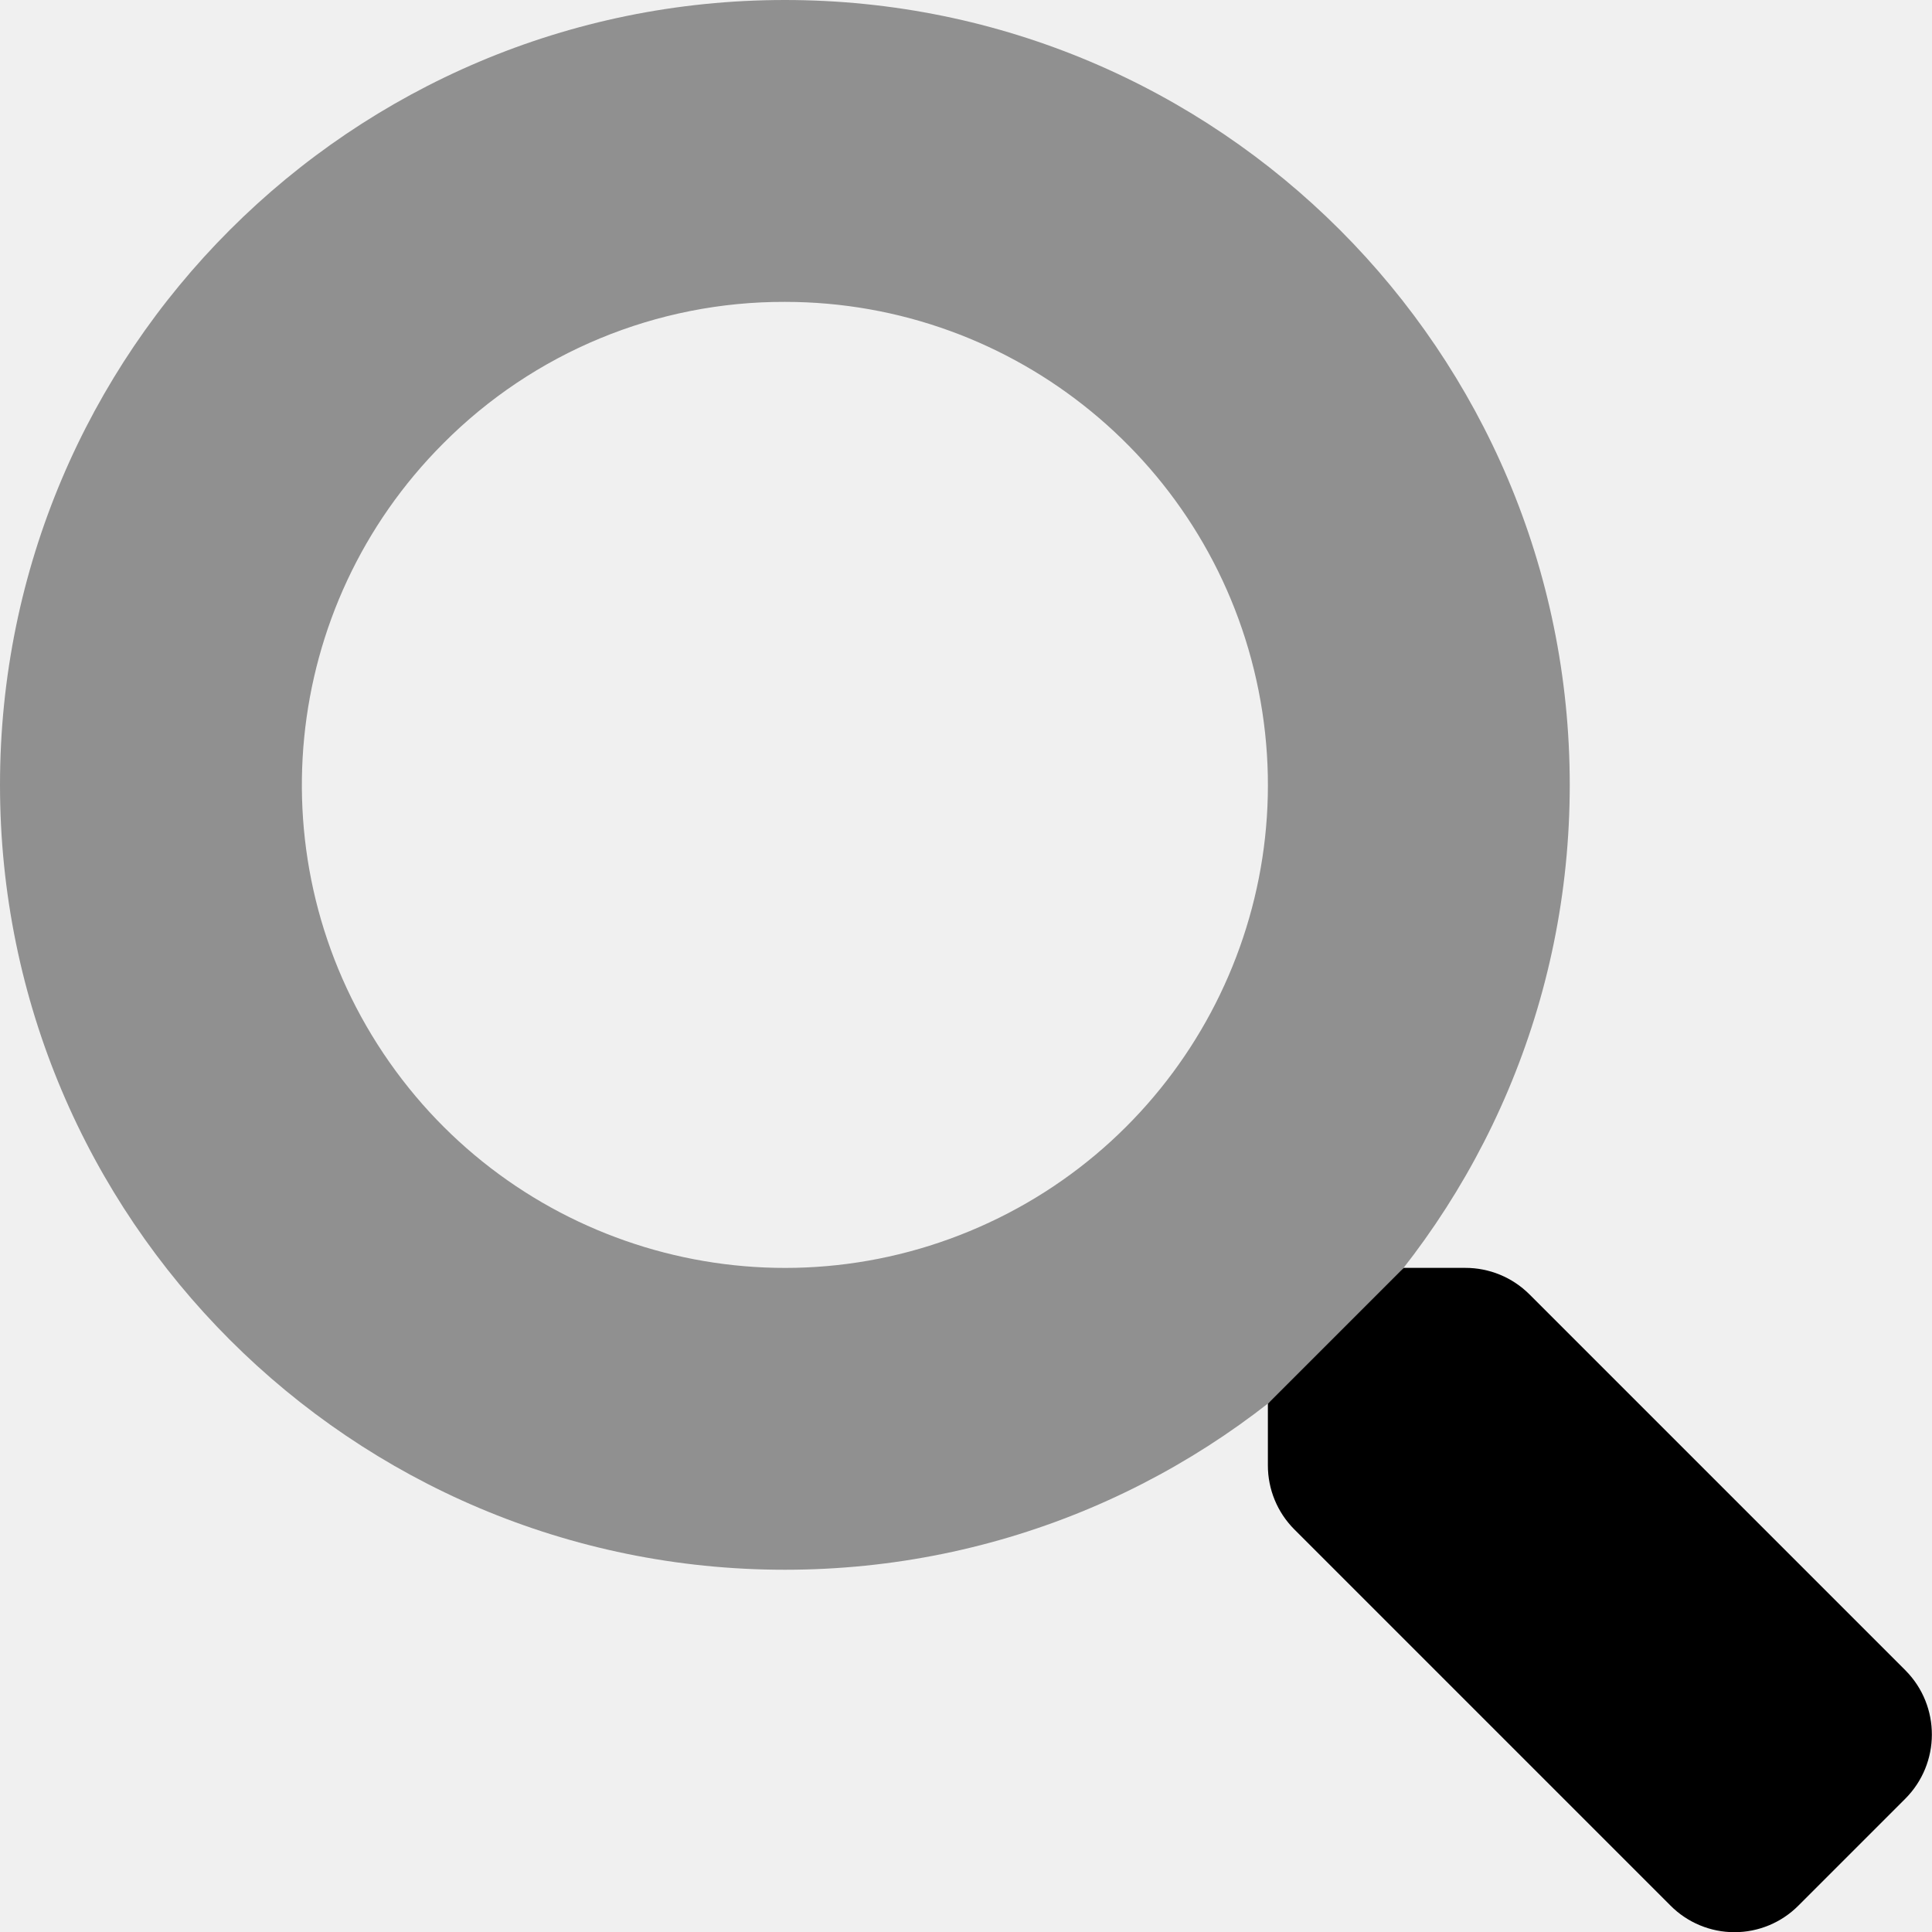
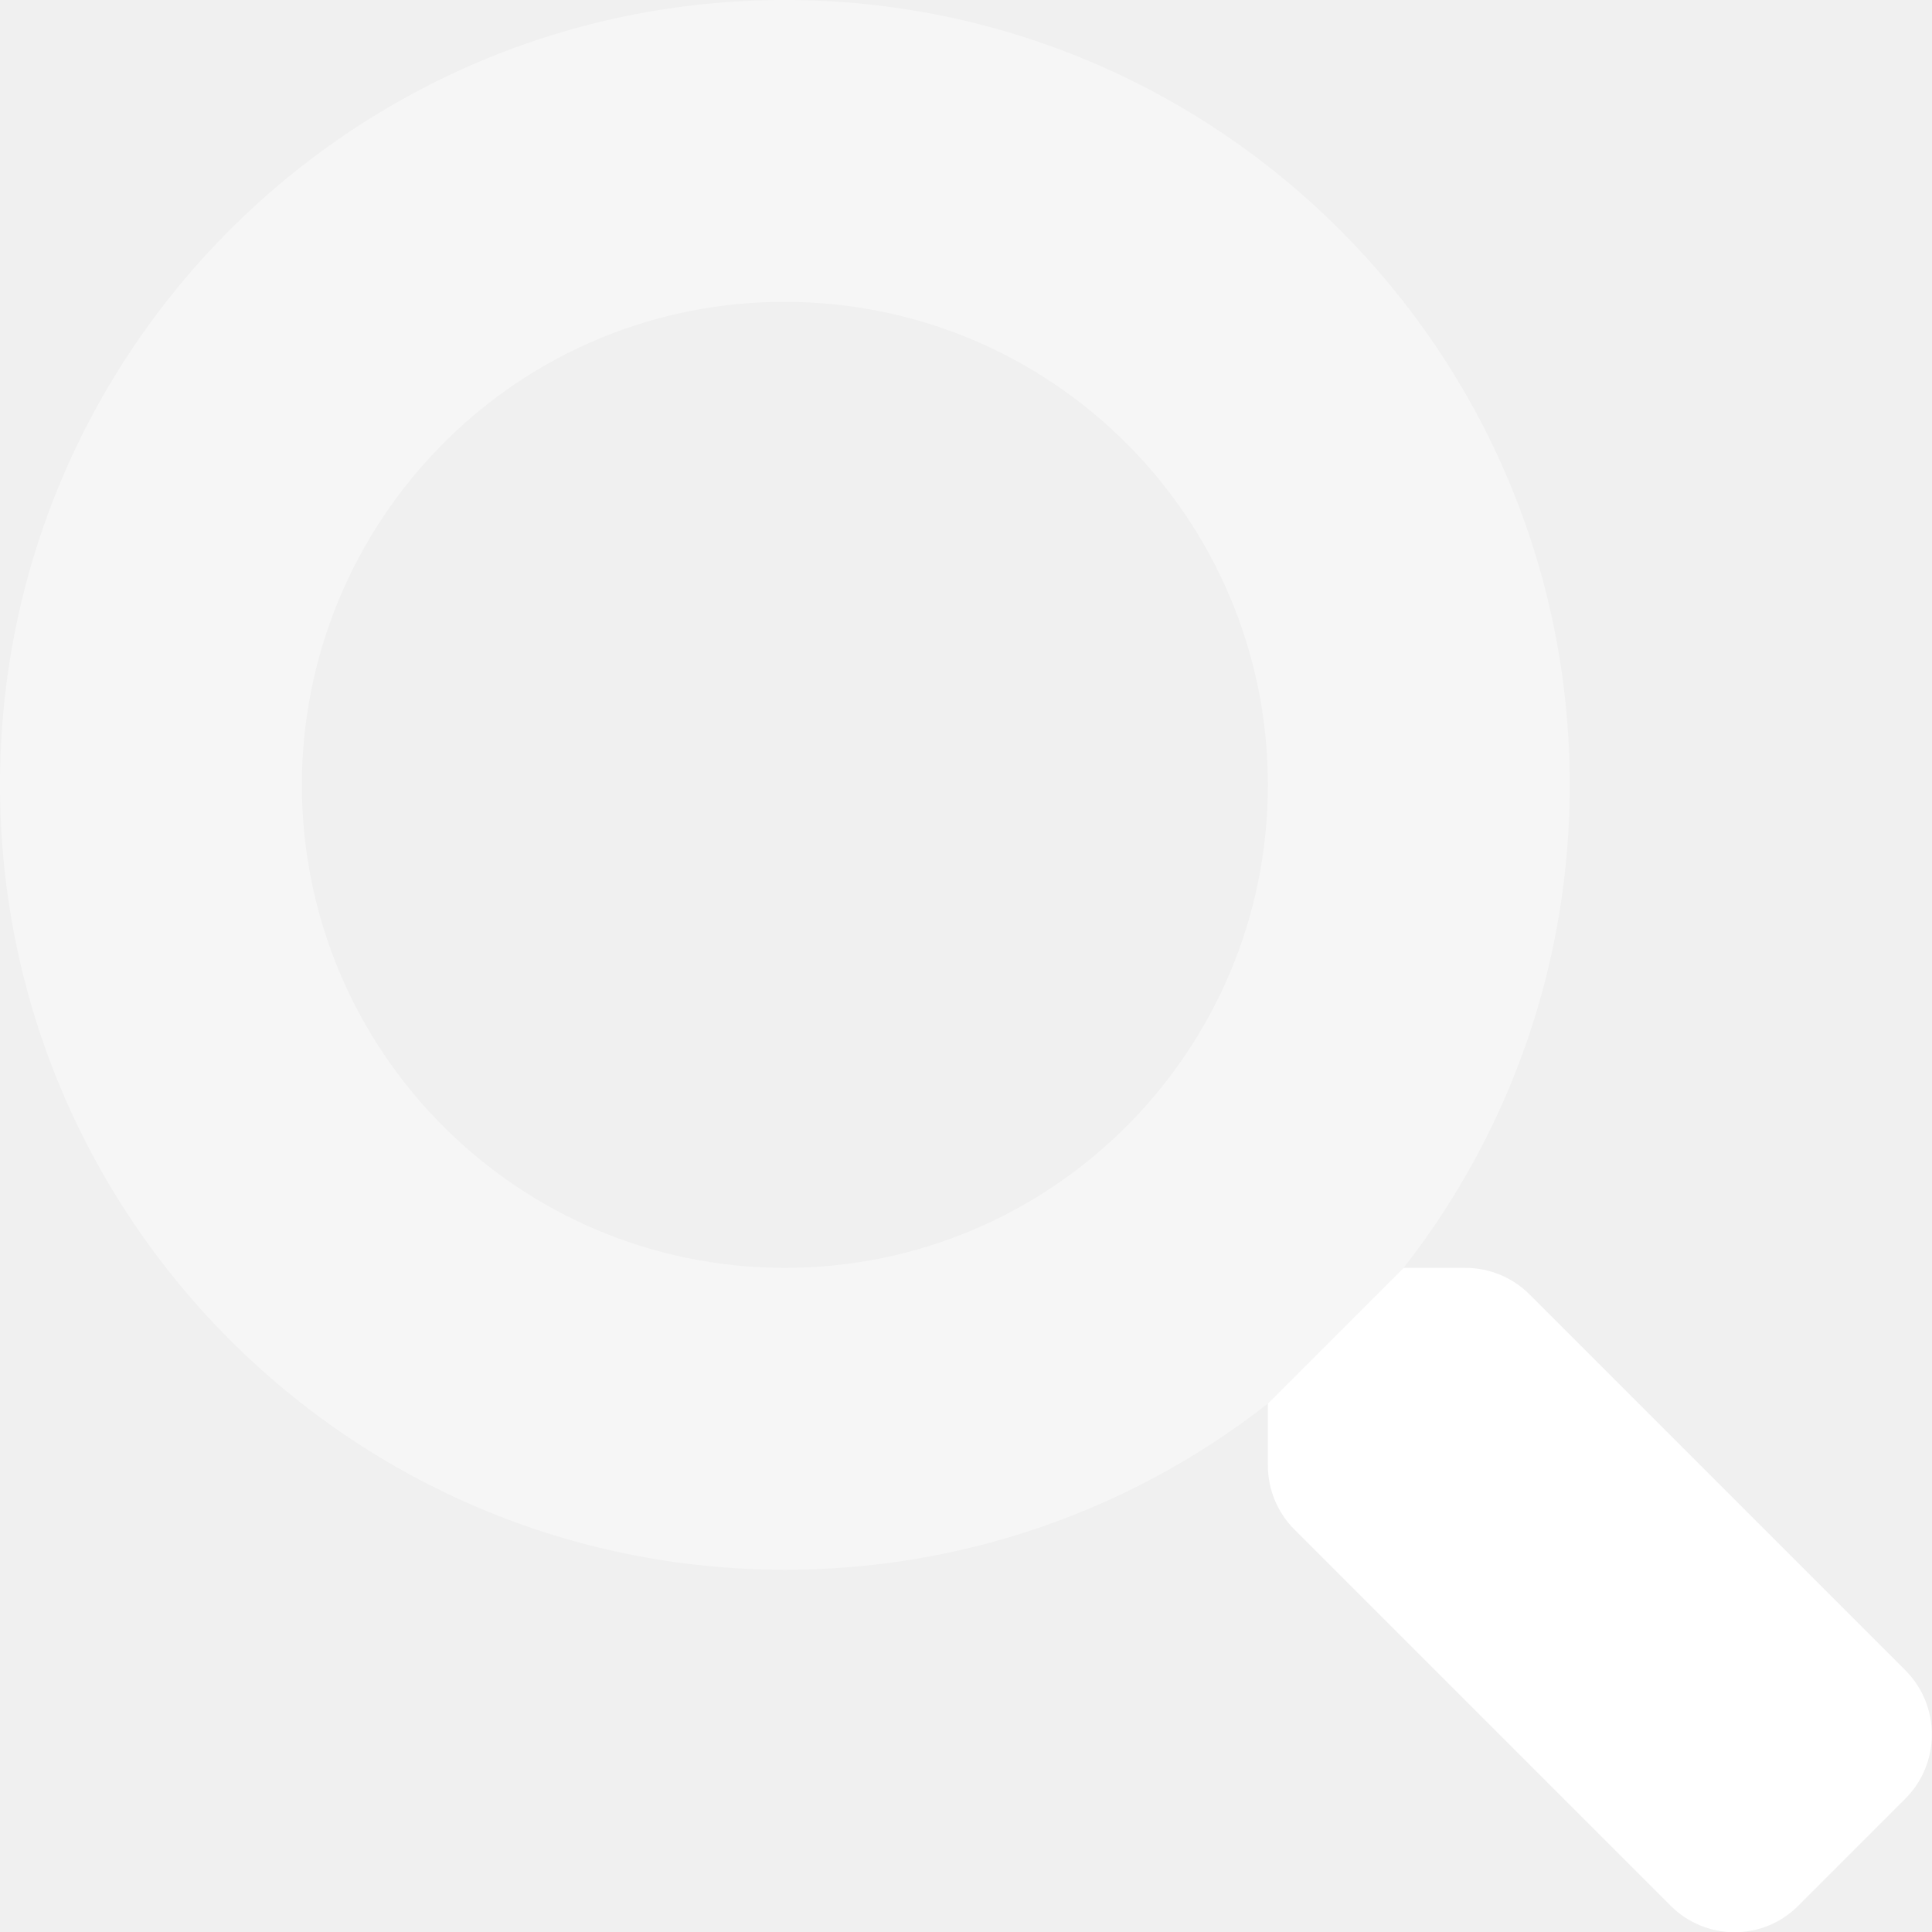
- <svg xmlns="http://www.w3.org/2000/svg" viewBox="0 0 512 512">
-   <defs>
-     <style>.fa-secondary{opacity:.4}</style>
-   </defs>
-   <path d="M208 80a128 128 0 1 1-90.51 37.49A127.15 127.15 0 0 1 208 80m0-80C93.12 0 0 93.12 0 208s93.12 208 208 208 208-93.12 208-208S322.88 0 208 0z" class="fa-secondary" />
-   <path d="M504.9 476.7L476.6 505a23.9 23.9 0 0 1-33.9 0L343 405.3a24 24 0 0 1-7-17V372l36-36h16.3a24 24 0 0 1 17 7l99.7 99.7a24.11 24.11 0 0 1-.1 34z" class="fa-primary" />
+ <svg xmlns="http://www.w3.org/2000/svg" version="1.1" id="Layer_1" x="0px" y="0px" viewBox="0 0 512 512" style="enable-background:new 0 0 512 512;" xml:space="preserve">
+   <style type="text/css">
+ 	.st0{opacity:0.4;fill:#FFFFFF;enable-background:new    ;}
+ 	.st1{fill:#FFFFFF;}
+ </style>
+   <path class="st0" d="M208,80c70.7,0,128,57.3,128,128s-57.3,128-128,128S80,278.7,80,208c0-33.9,13.5-66.5,37.5-90.5  C141.4,93.4,174,79.9,208,80 M208,0C93.1,0,0,93.1,0,208s93.1,208,208,208s208-93.1,208-208S322.9,0,208,0z" />
+   <path class="st1" d="M504.9,476.7L476.6,505c-9.3,9.4-24.4,9.4-33.8,0.1c0,0-0.1-0.1-0.1-0.1L343,405.3c-4.5-4.5-7-10.6-7-17V372  l36-36h16.3c6.4,0,12.5,2.5,17,7l99.7,99.7C514.3,452.1,514.3,467.3,504.9,476.7z" />
</svg>
